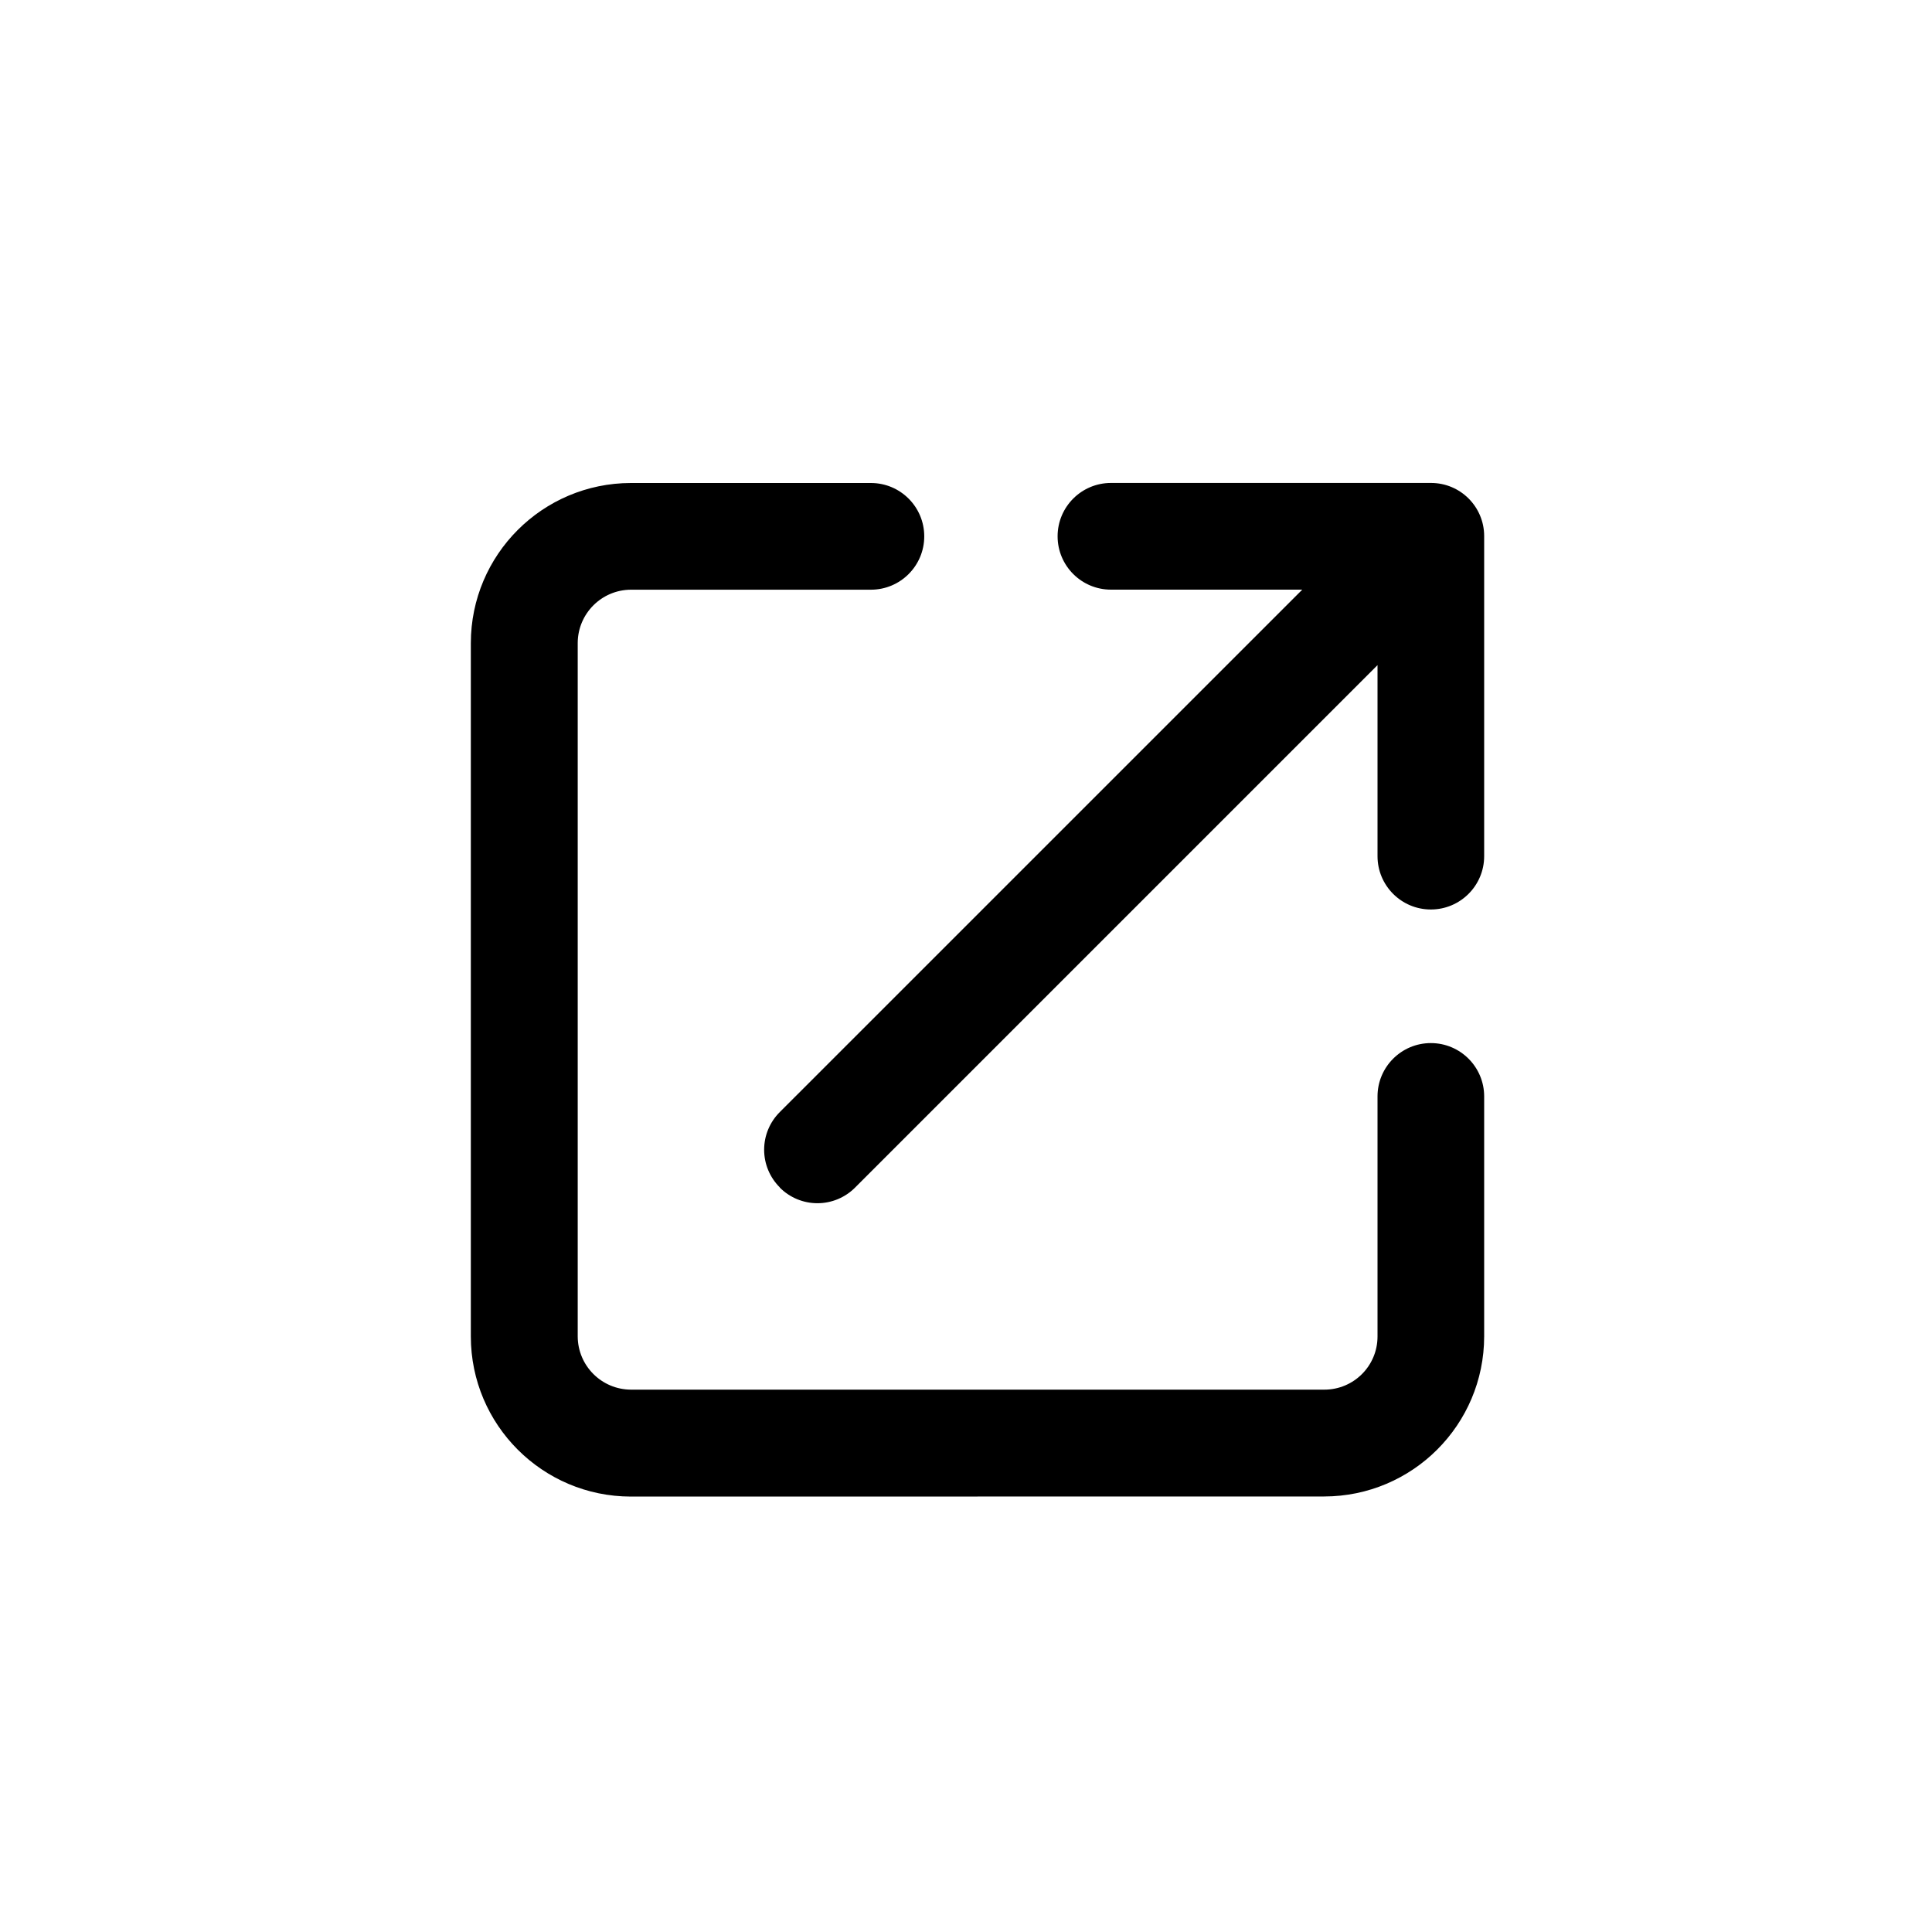
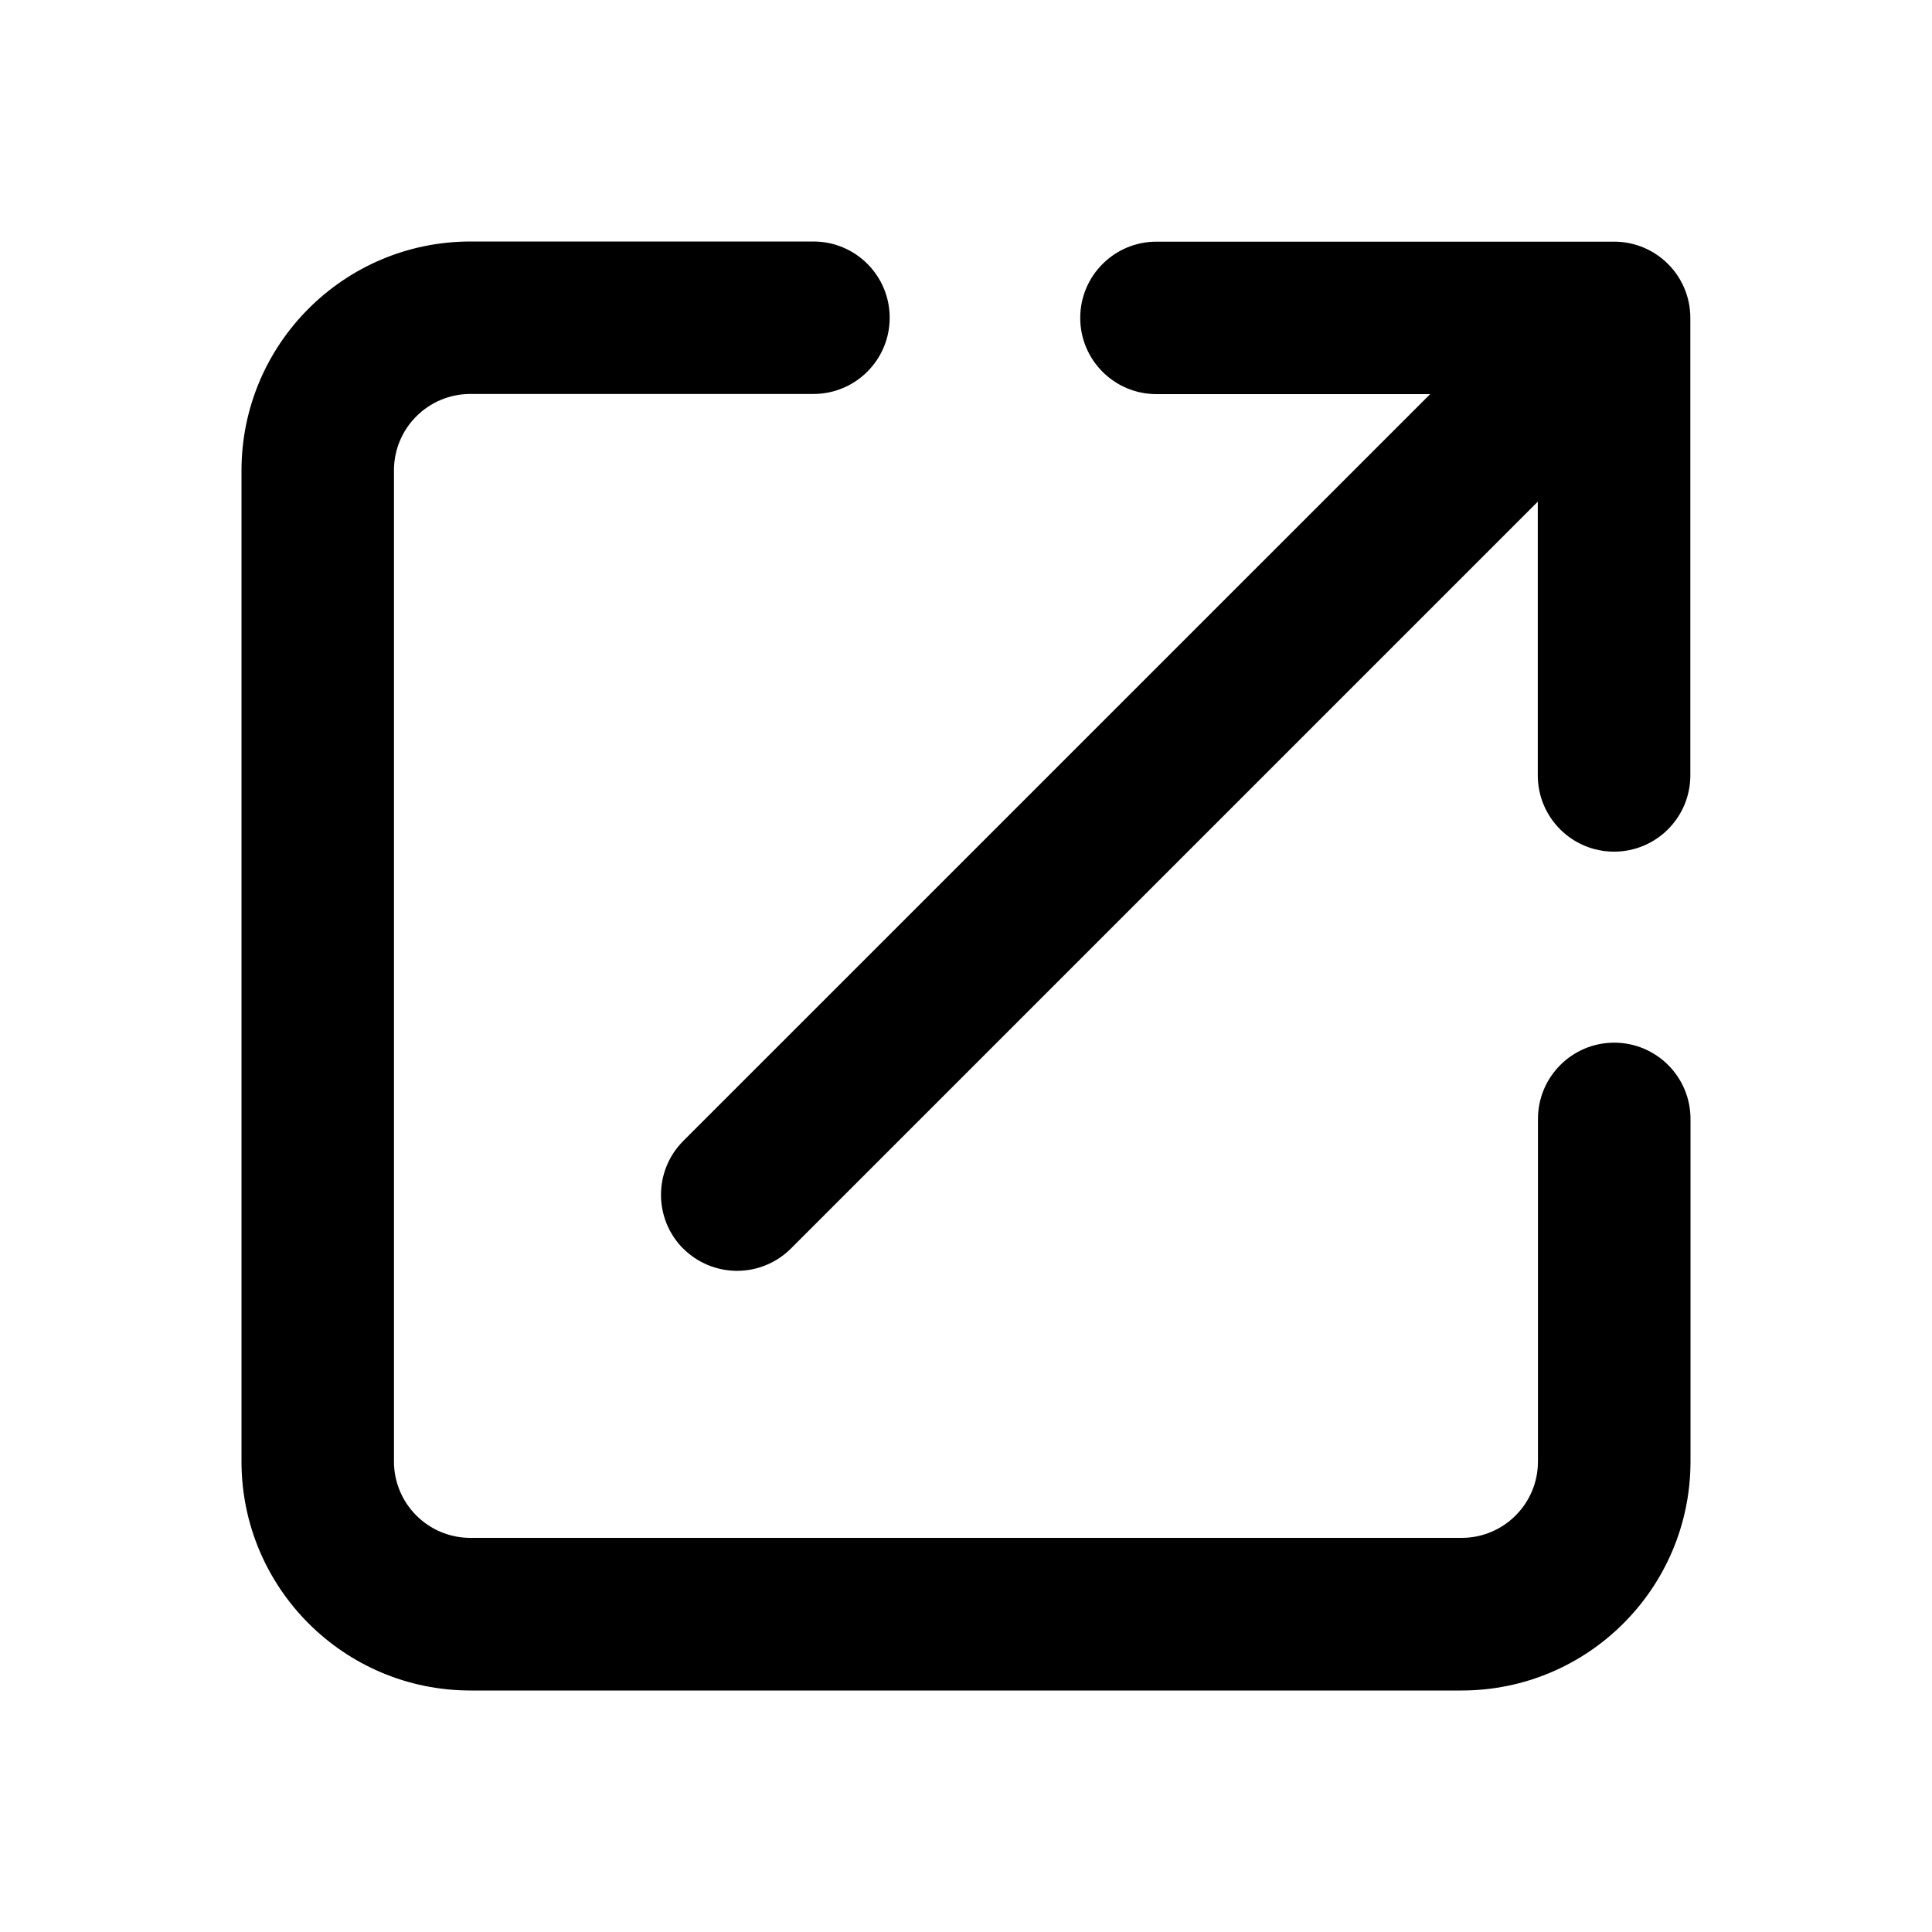
- <svg xmlns="http://www.w3.org/2000/svg" id="Open_icon" data-name="Open icon" width="40" height="40" viewBox="0 0 40 40">
-   <rect id="Boundary" width="40" height="40" fill="none" />
-   <path id="Path_134" data-name="Path 134" d="M2614.313,23.985A3.317,3.317,0,0,1,2611,20.671V6.314A3.318,3.318,0,0,1,2614.313,3h4.97a1.1,1.1,0,0,1,0,2.209h-4.97a1.107,1.107,0,0,0-1.1,1.1V20.671a1.106,1.106,0,0,0,1.1,1.1h14.359a1.1,1.1,0,0,0,1.1-1.1V15.7a1.1,1.1,0,1,1,2.208,0v4.969a3.317,3.317,0,0,1-3.313,3.314Zm3.085-6.4a1.1,1.1,0,0,1,0-1.562l10.816-10.815h-3.961a1.1,1.1,0,1,1,0-2.209h6.627a1.1,1.1,0,0,1,1.1,1.1v6.627a1.1,1.1,0,1,1-2.208,0V6.771l-10.815,10.815a1.1,1.1,0,0,1-1.562,0Z" transform="translate(-2601.252 7)" fill="currentColor" />
+ <svg xmlns="http://www.w3.org/2000/svg" id="Open_icon" data-name="Open icon" width="24" height="24" viewBox="0 0 24 24">
+   <rect id="Boundary" width="24" height="24" fill="none" />
+   <path id="Path_134" data-name="Path 134" d="M2613.842,21A2.845,2.845,0,0,1,2611,18.157V5.842A2.846,2.846,0,0,1,2613.842,3h4.263a.947.947,0,0,1,0,1.894h-4.263a.949.949,0,0,0-.948.947V18.157a.949.949,0,0,0,.948.947h12.316a.948.948,0,0,0,.947-.947V13.9a.947.947,0,1,1,1.895,0v4.262A2.845,2.845,0,0,1,2626.158,21Zm2.646-5.488a.948.948,0,0,1,0-1.339l9.278-9.277h-3.4a.947.947,0,1,1,0-1.894h5.685a.947.947,0,0,1,.947.947V9.632a.947.947,0,0,1-1.895,0v-3.4l-9.277,9.277a.947.947,0,0,1-1.34,0Z" transform="translate(-2608 0)" fill="currentColor" />
</svg>
